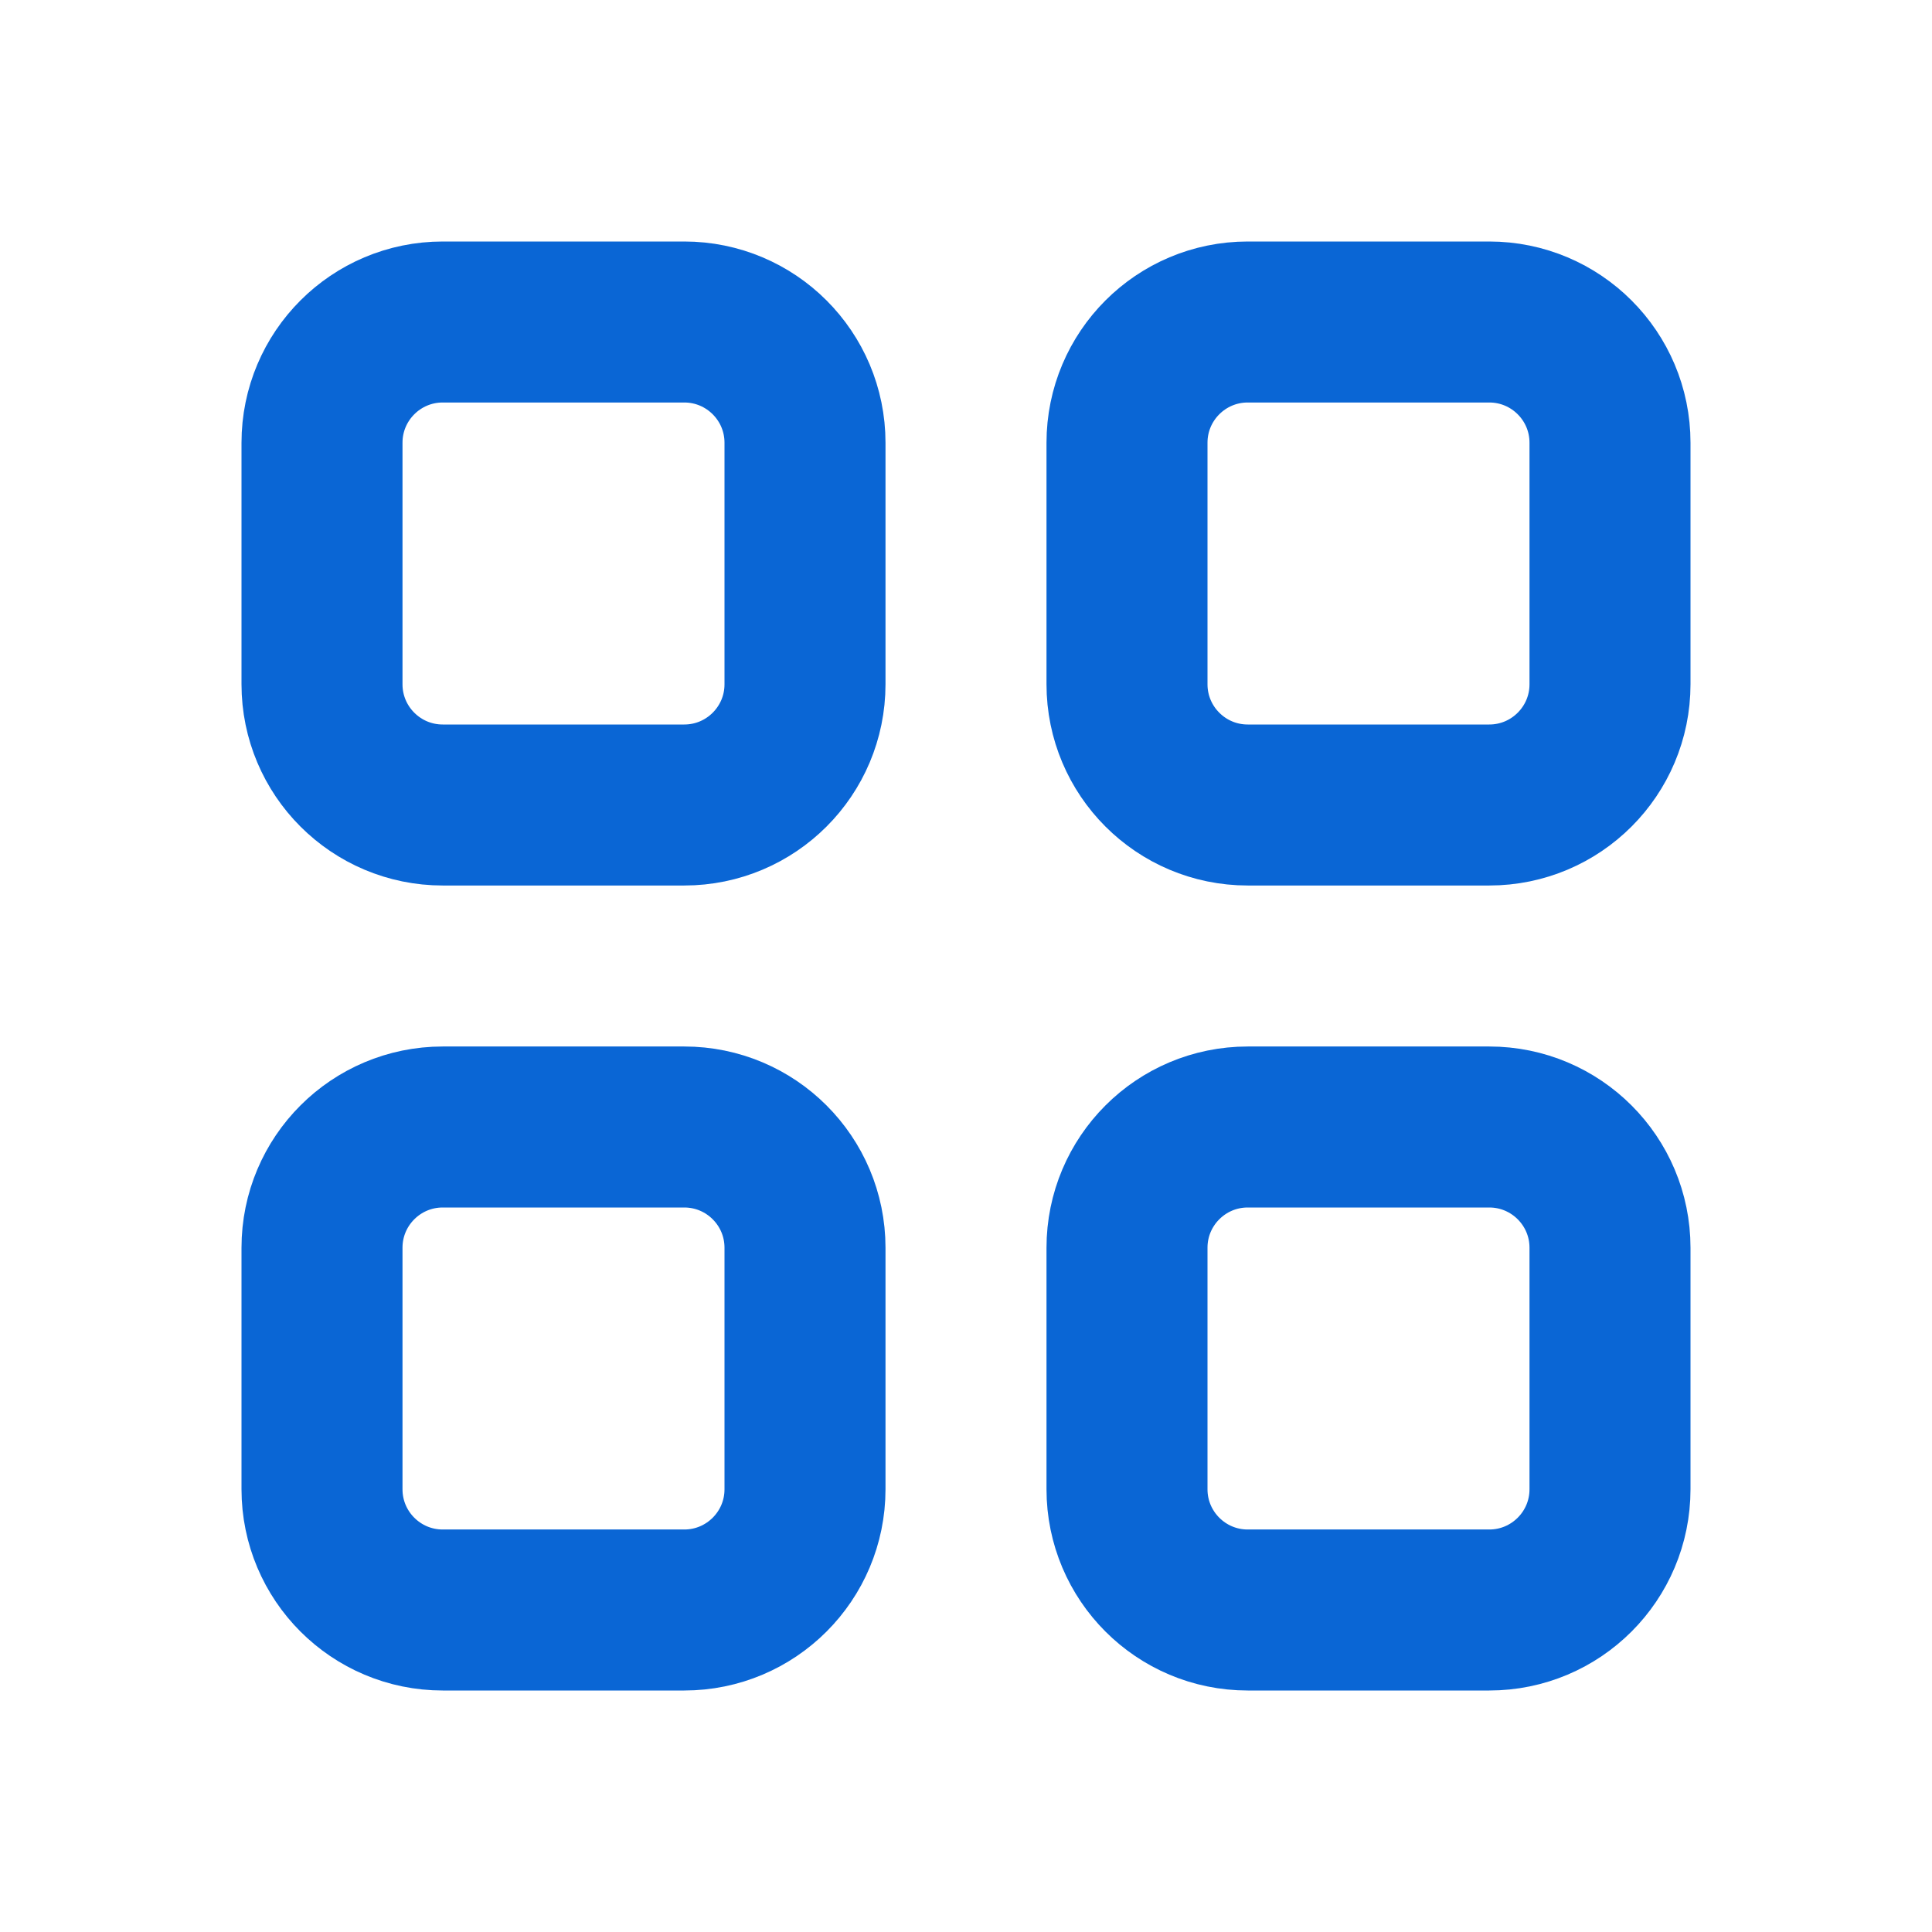
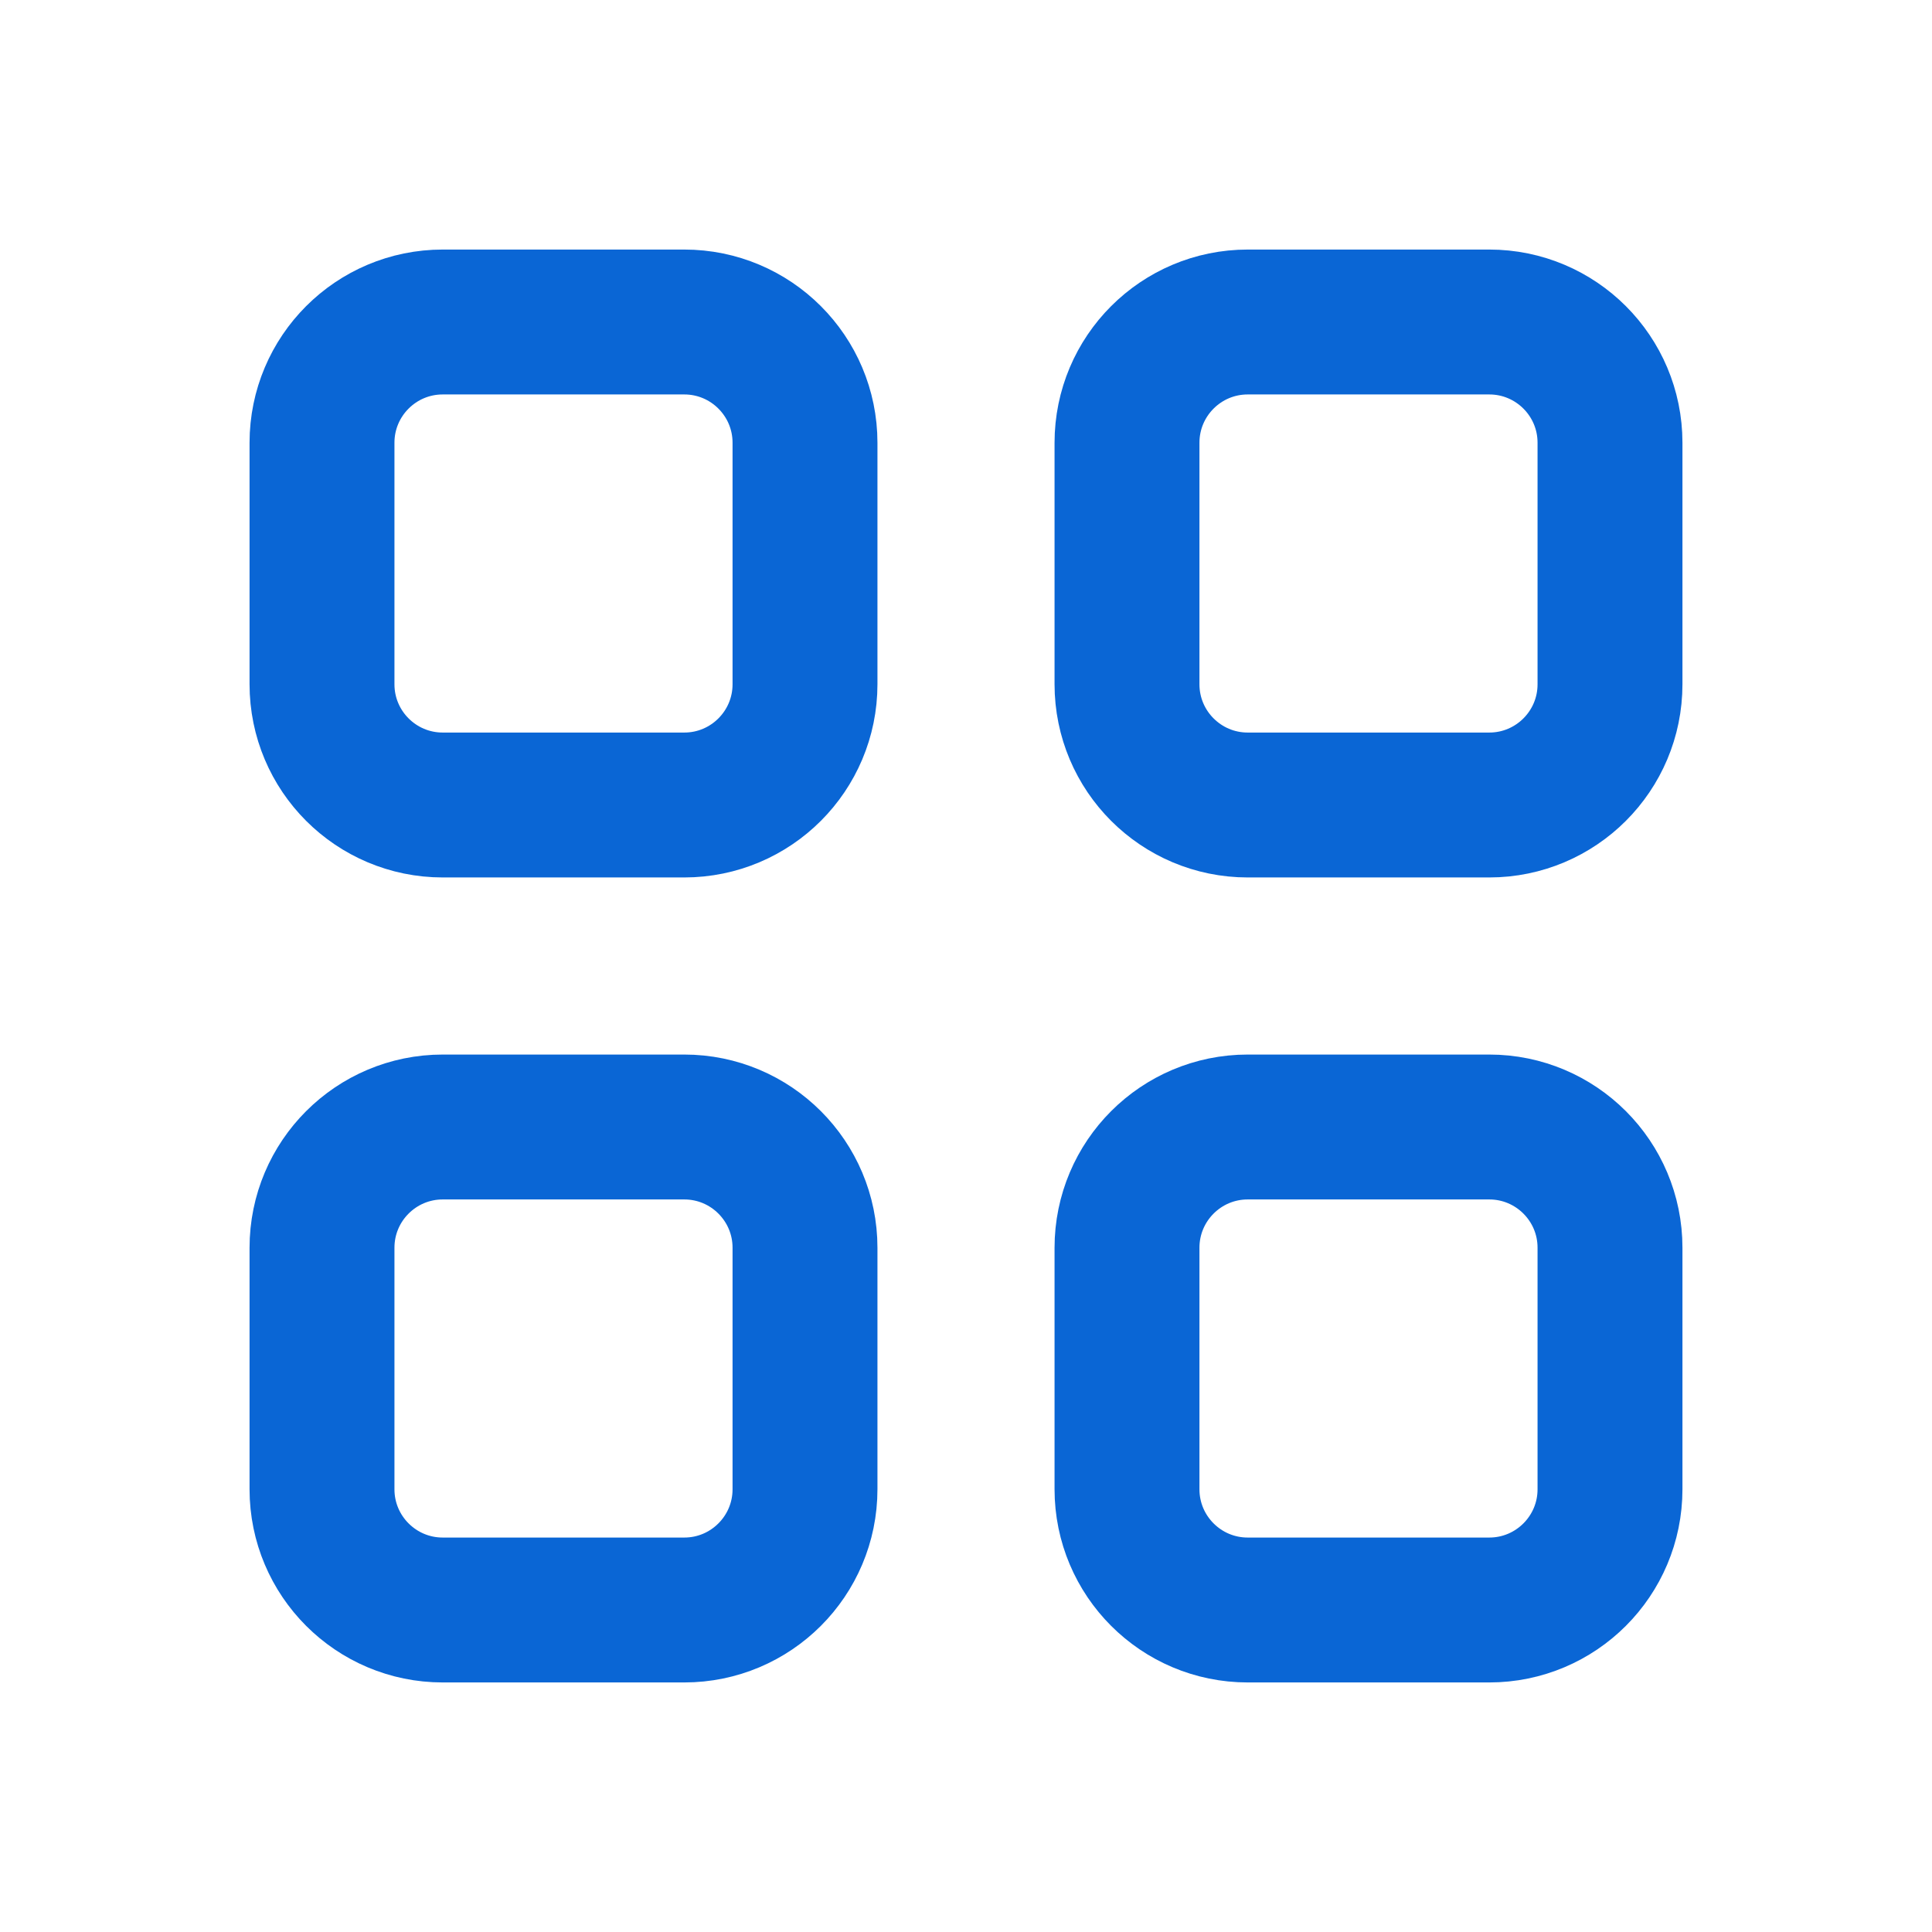
- <svg xmlns="http://www.w3.org/2000/svg" viewBox="0 0 24 24" fill="none" stroke="#0A66D5" stroke-width="2" stroke-linecap="round" stroke-linejoin="round">
+ <svg xmlns="http://www.w3.org/2000/svg" viewBox="0 0 24 24" fill="none" stroke="#0A66D5" stroke-width="1.8" stroke-linecap="round" stroke-linejoin="round">
  <g data-part="rotor">
    <rect x="4" y="4" width="6" height="6" rx="1.5" />
    <rect x="14" y="4" width="6" height="6" rx="1.5" />
    <rect x="4" y="14" width="6" height="6" rx="1.5" />
    <rect x="14" y="14" width="6" height="6" rx="1.5" />
  </g>
</svg>
